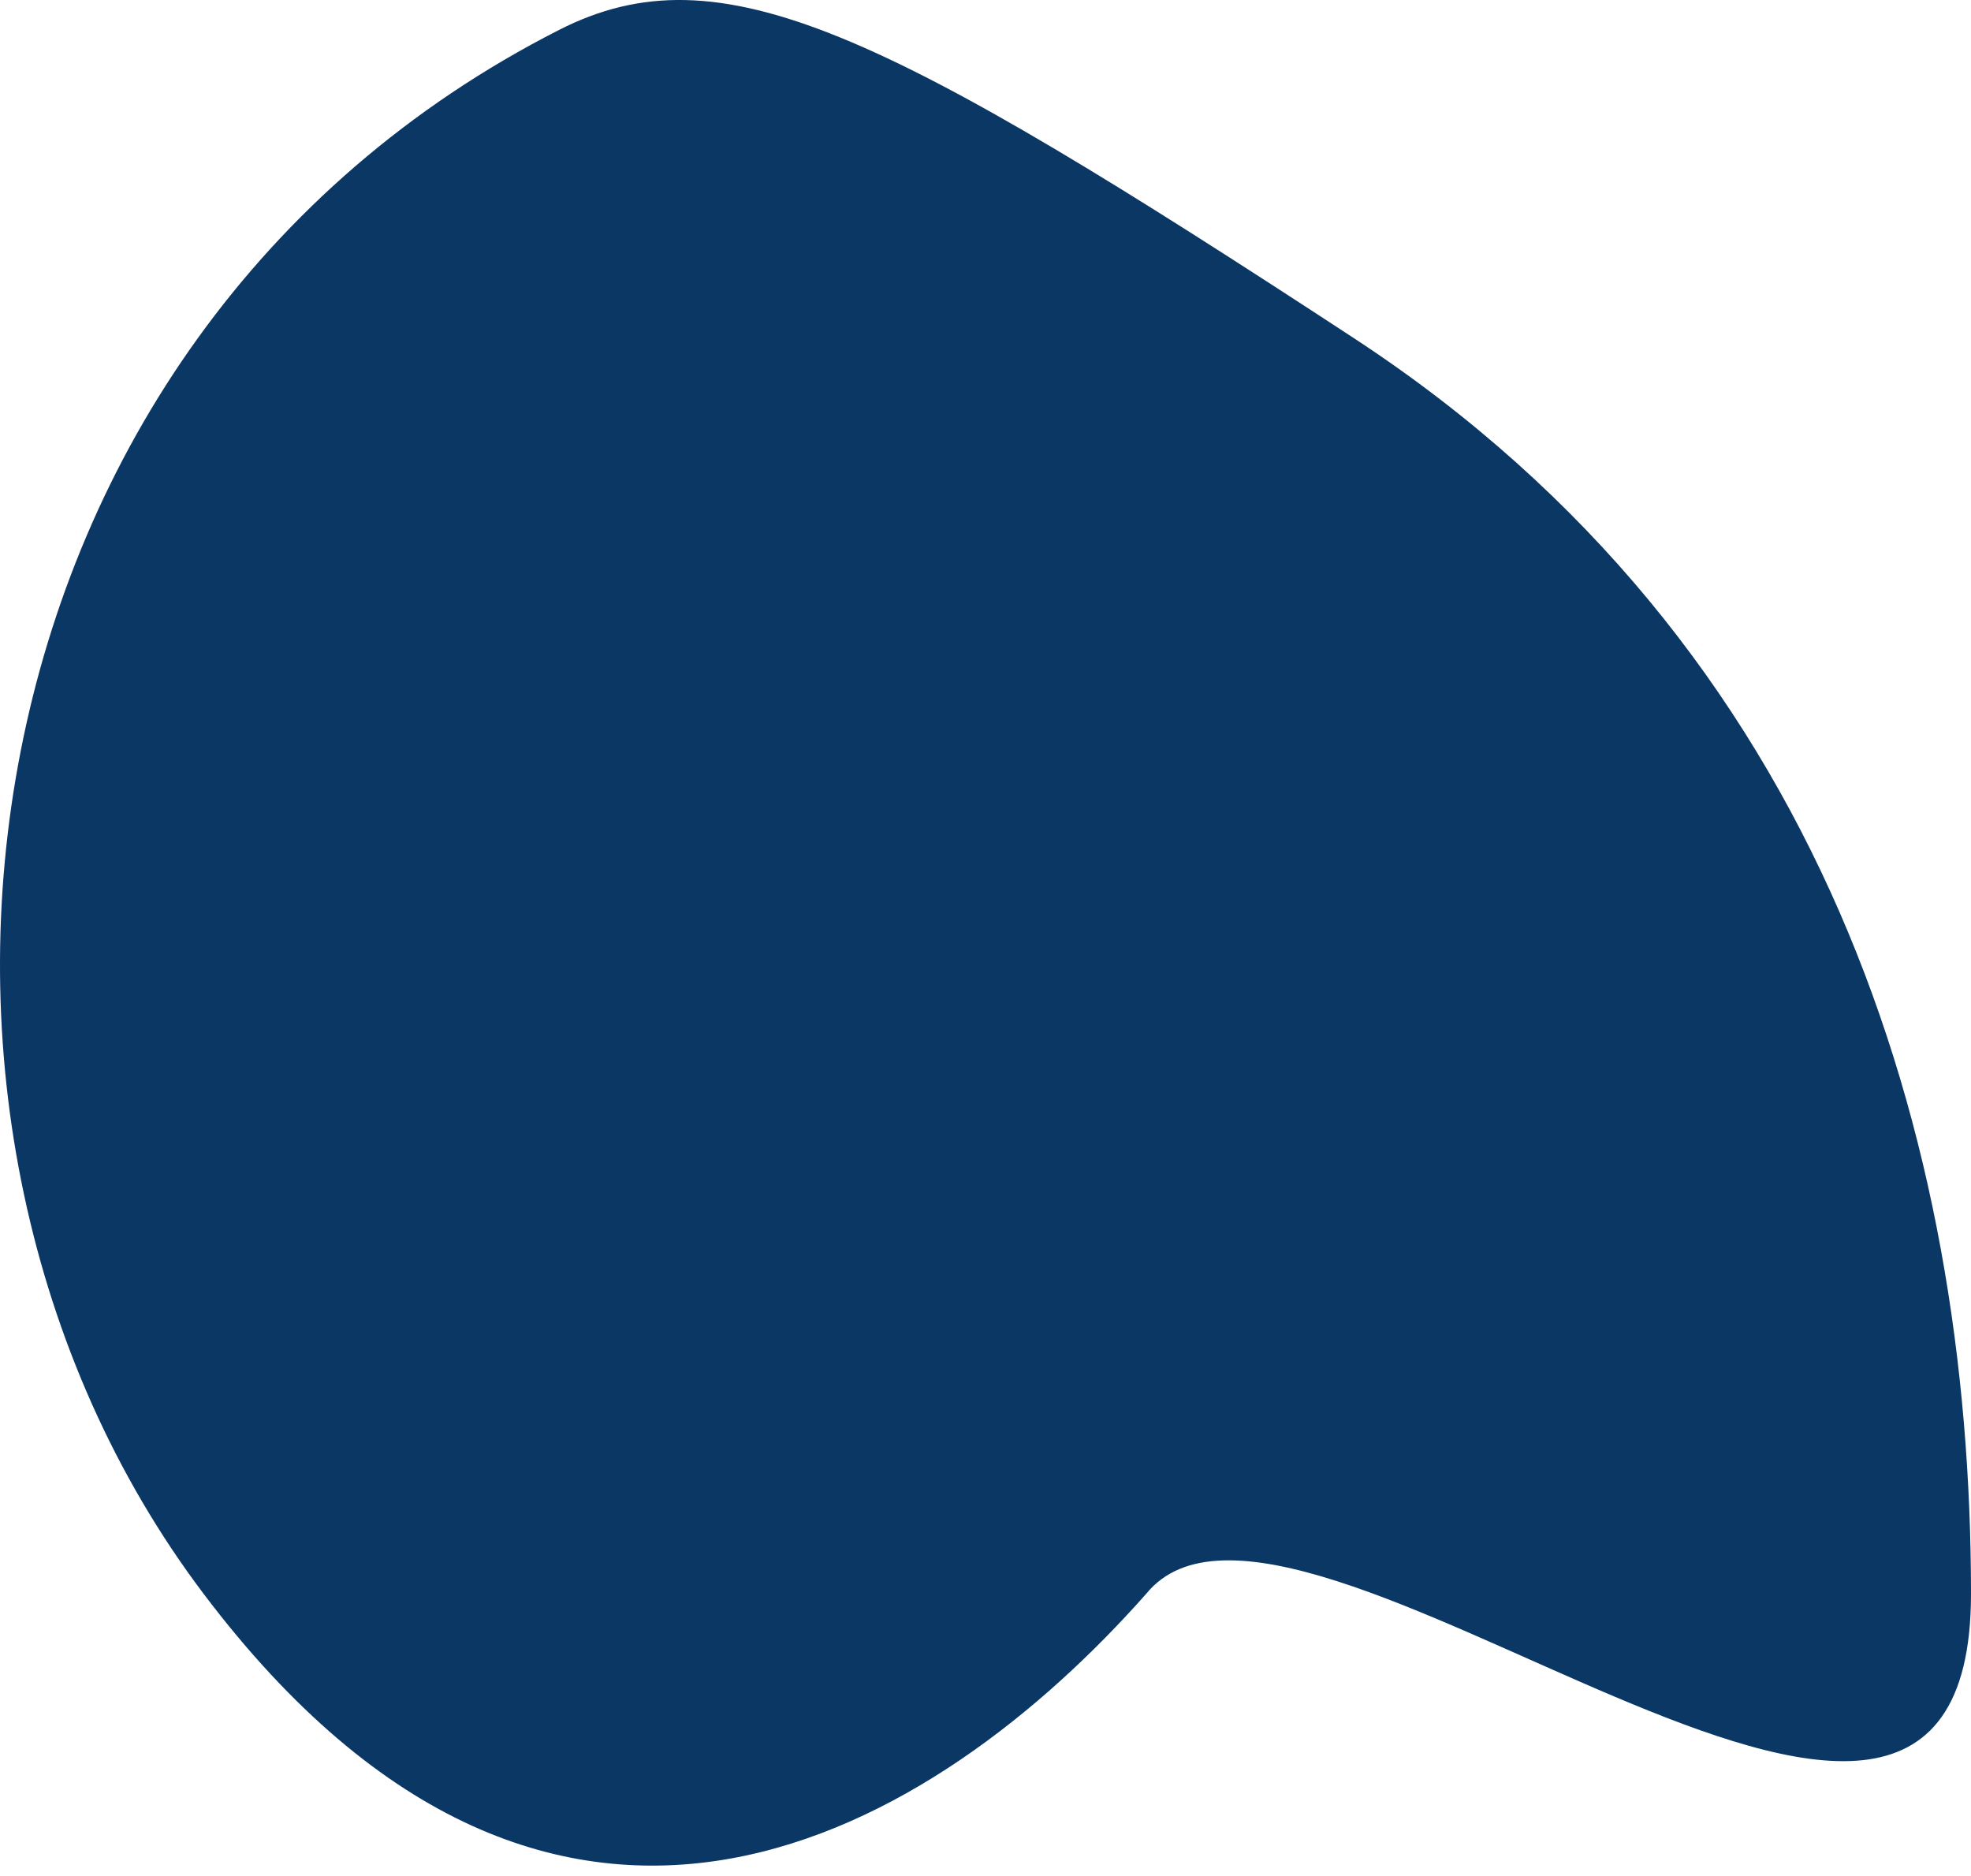
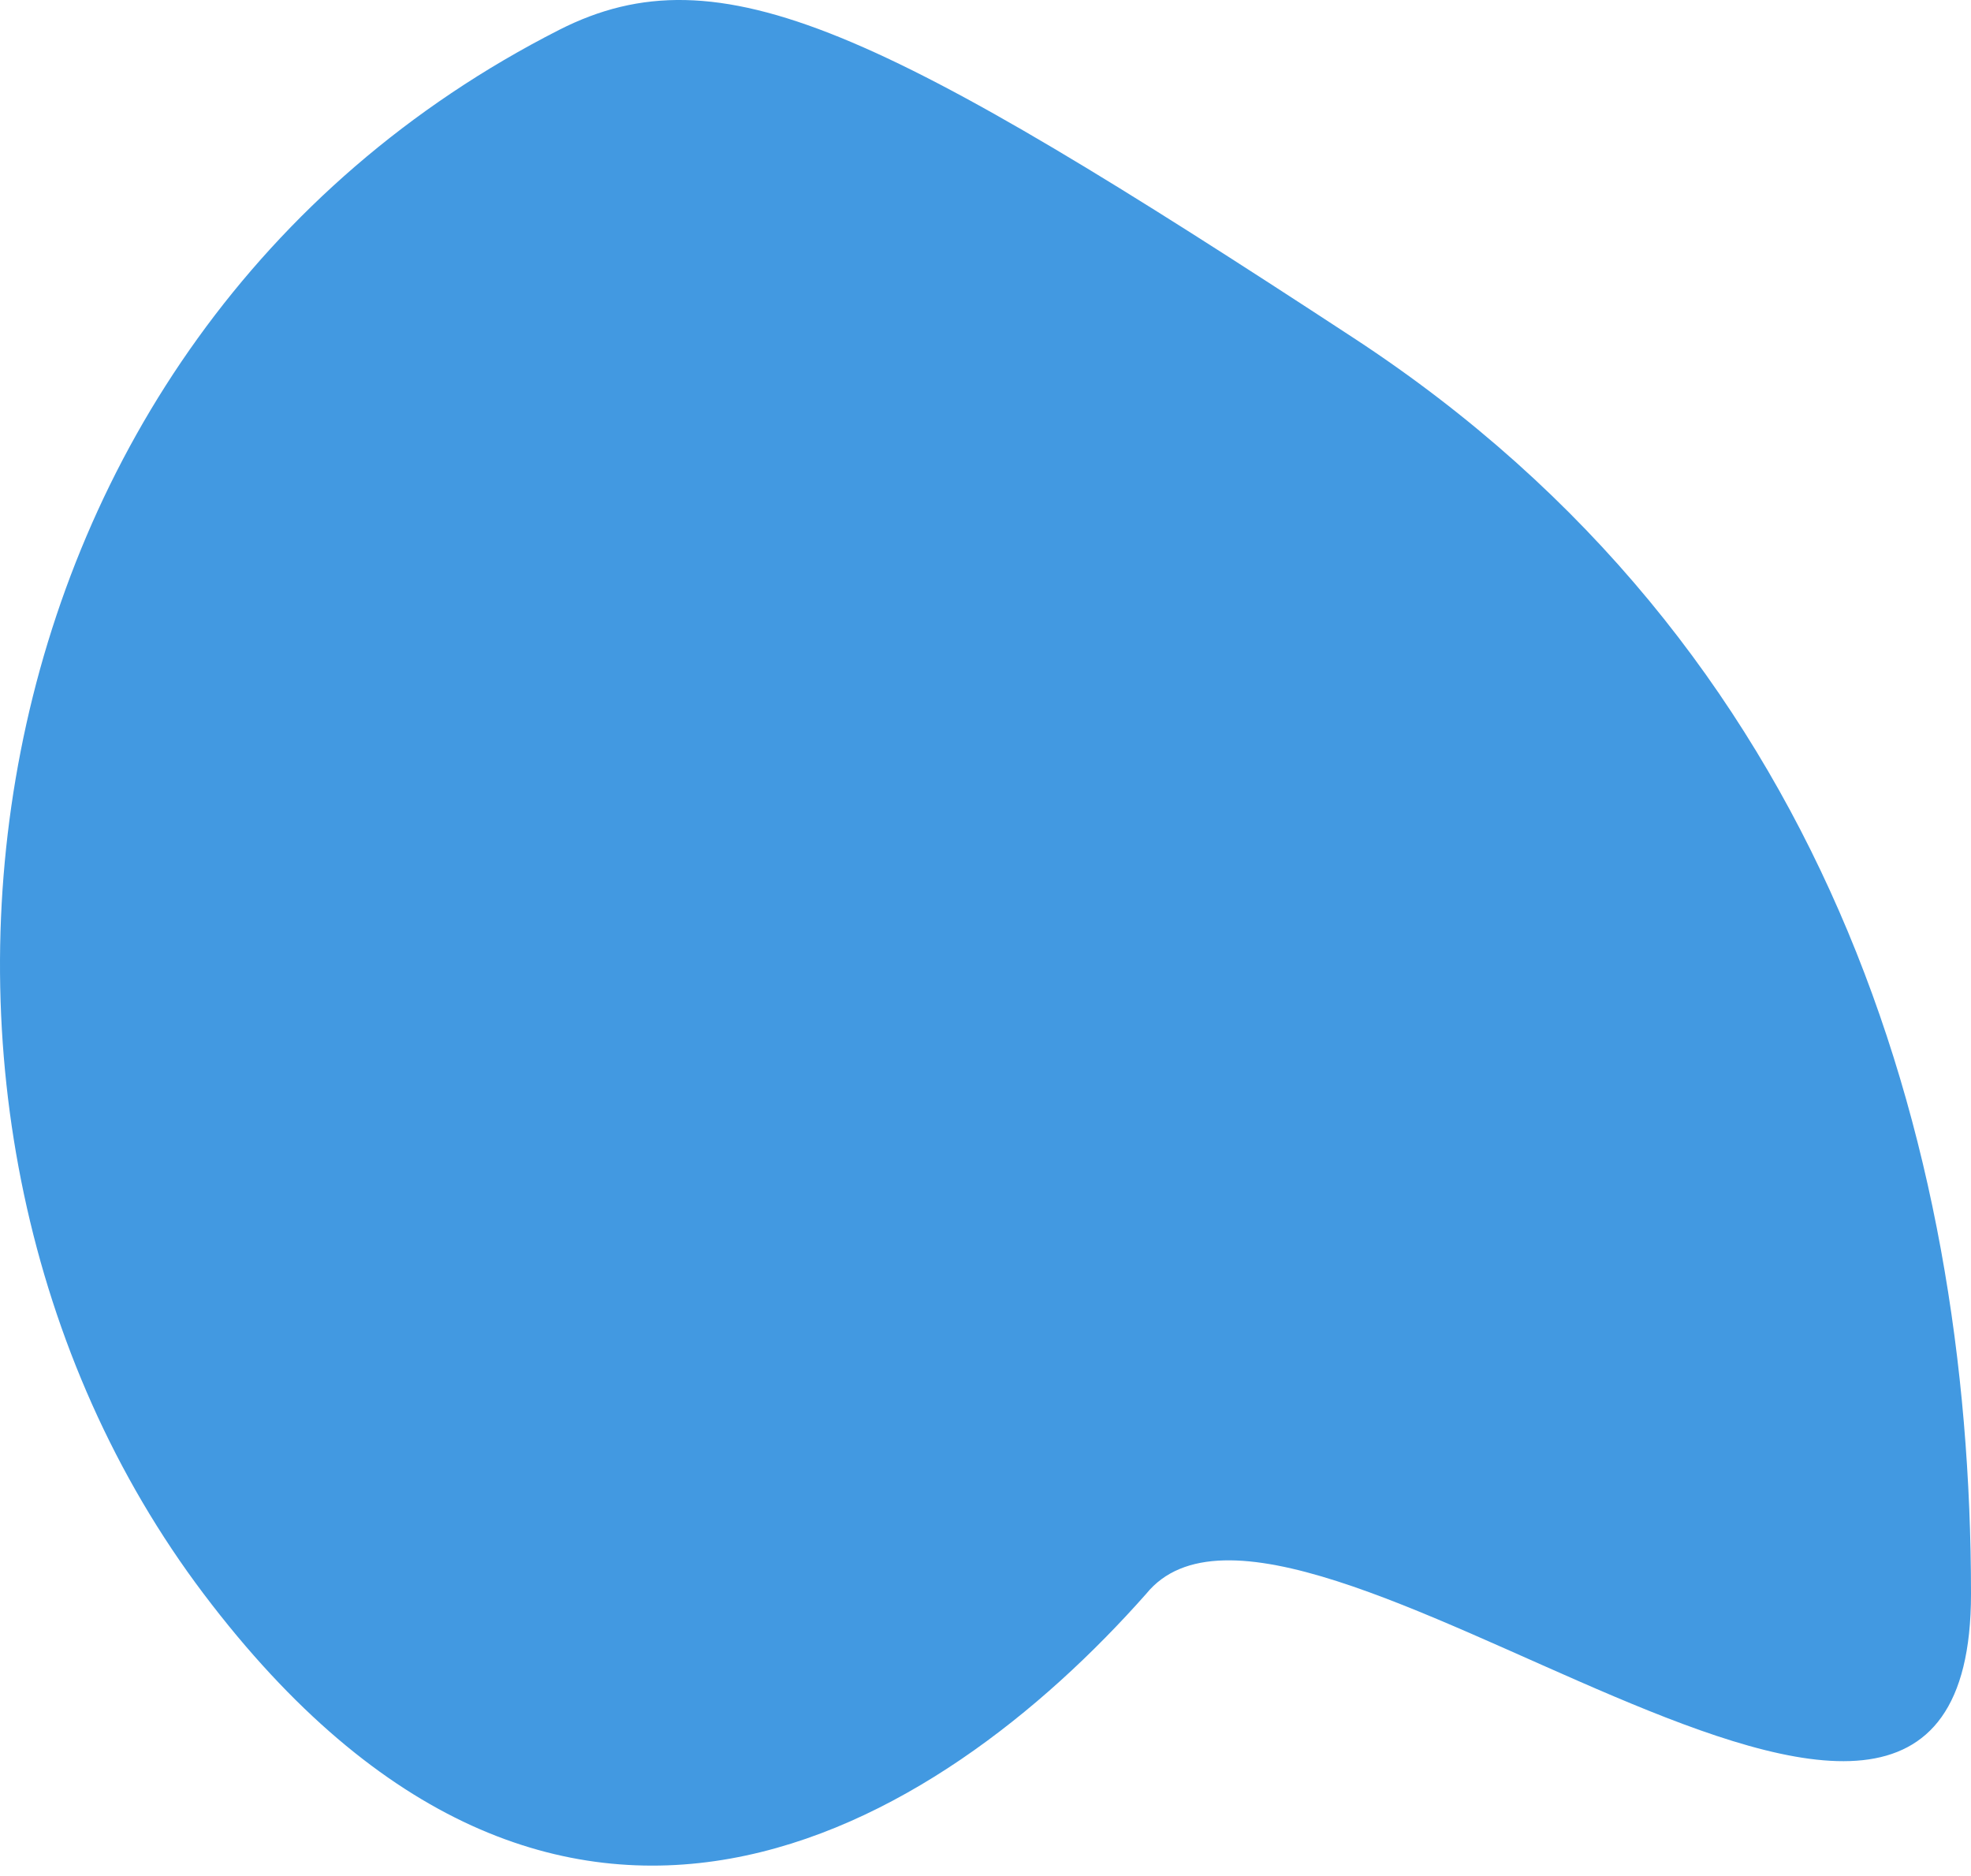
<svg xmlns="http://www.w3.org/2000/svg" width="41px" height="39px" viewBox="0 0 41 39" version="1.1">
  <g id="Page-1" stroke="none" stroke-width="1" fill="none" fill-rule="evenodd">
-     <path d="M11.632,0.621 C-0.982,7.036 -3.159,23.358 4.237,33.149 C11.632,42.94 19.514,38.038 23.841,33.149 C26.903,29.371 41,42.604 41,33.149 C41,23.694 37.965,13.451 28.168,7.036 C18.371,0.621 14.989,-1.086 11.632,0.621 Z" id="Path" fill="#0B3765" fill-rule="nonzero" />
+     <path d="M11.632,0.621 C-0.982,7.036 -3.159,23.358 4.237,33.149 C11.632,42.94 19.514,38.038 23.841,33.149 C26.903,29.371 41,42.604 41,33.149 C41,23.694 37.965,13.451 28.168,7.036 C18.371,0.621 14.989,-1.086 11.632,0.621 Z" id="Path" fill="#4299e1" fill-rule="nonzero" />
  </g>
</svg>
